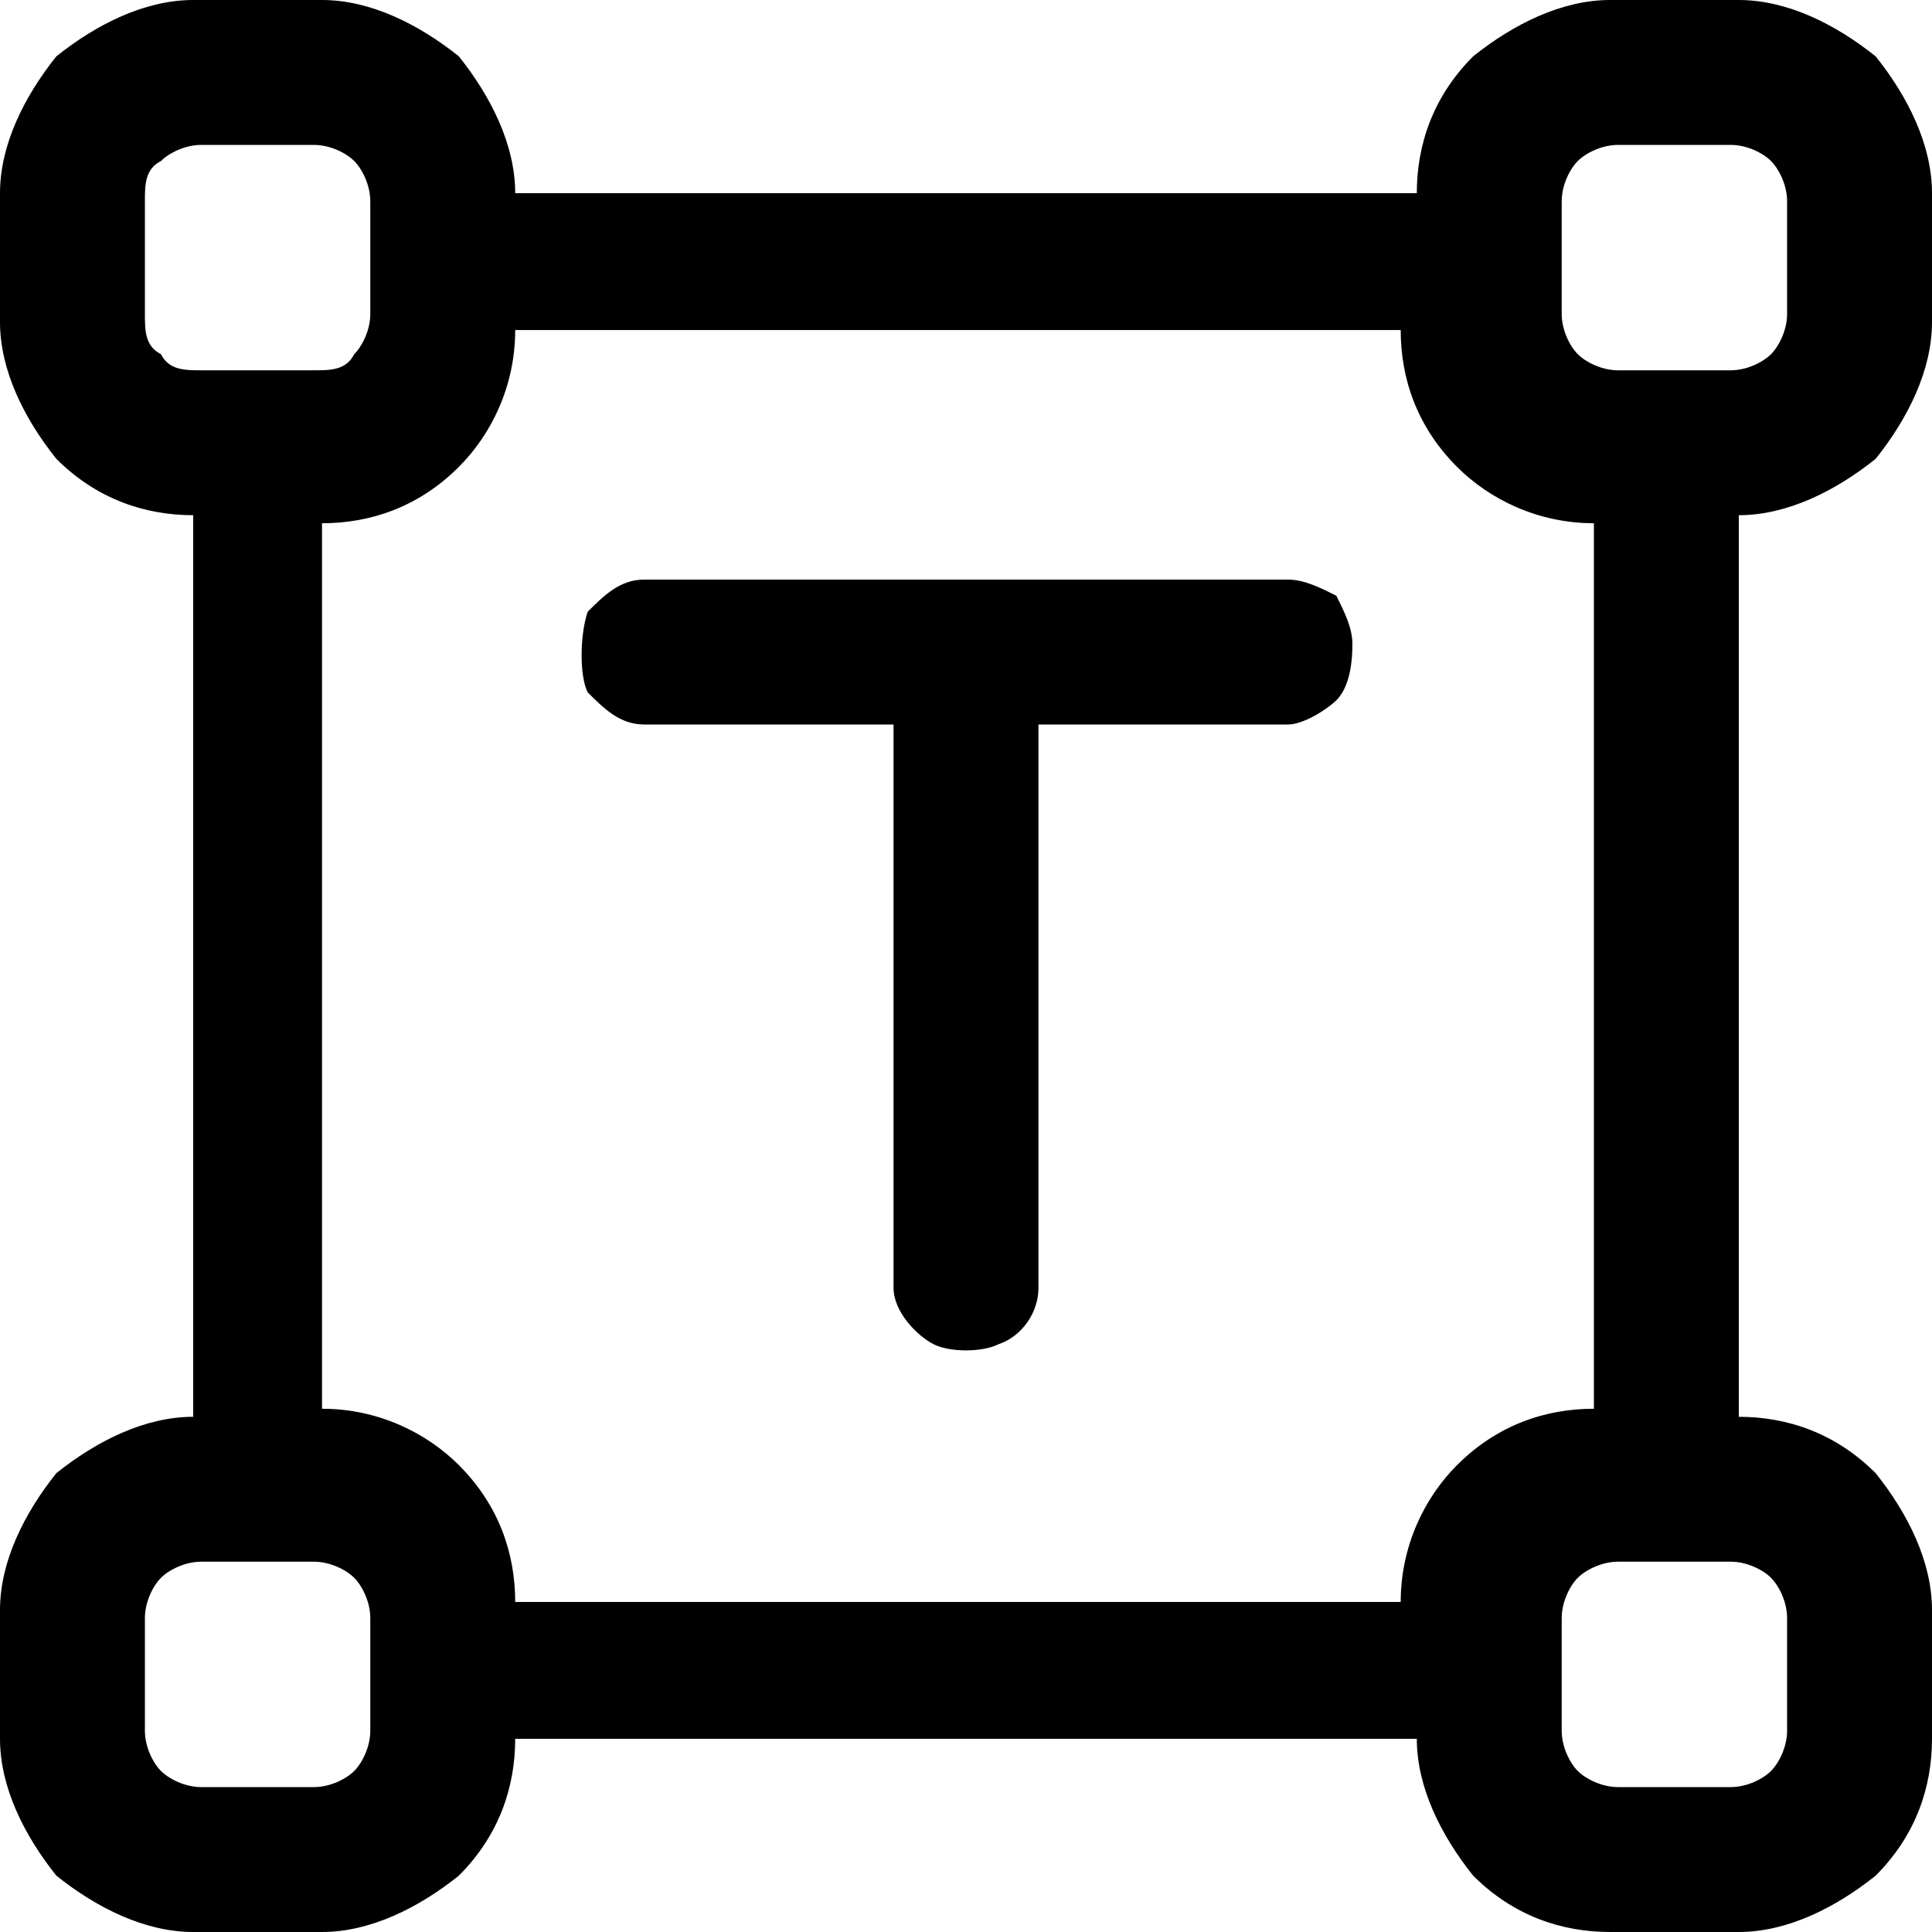
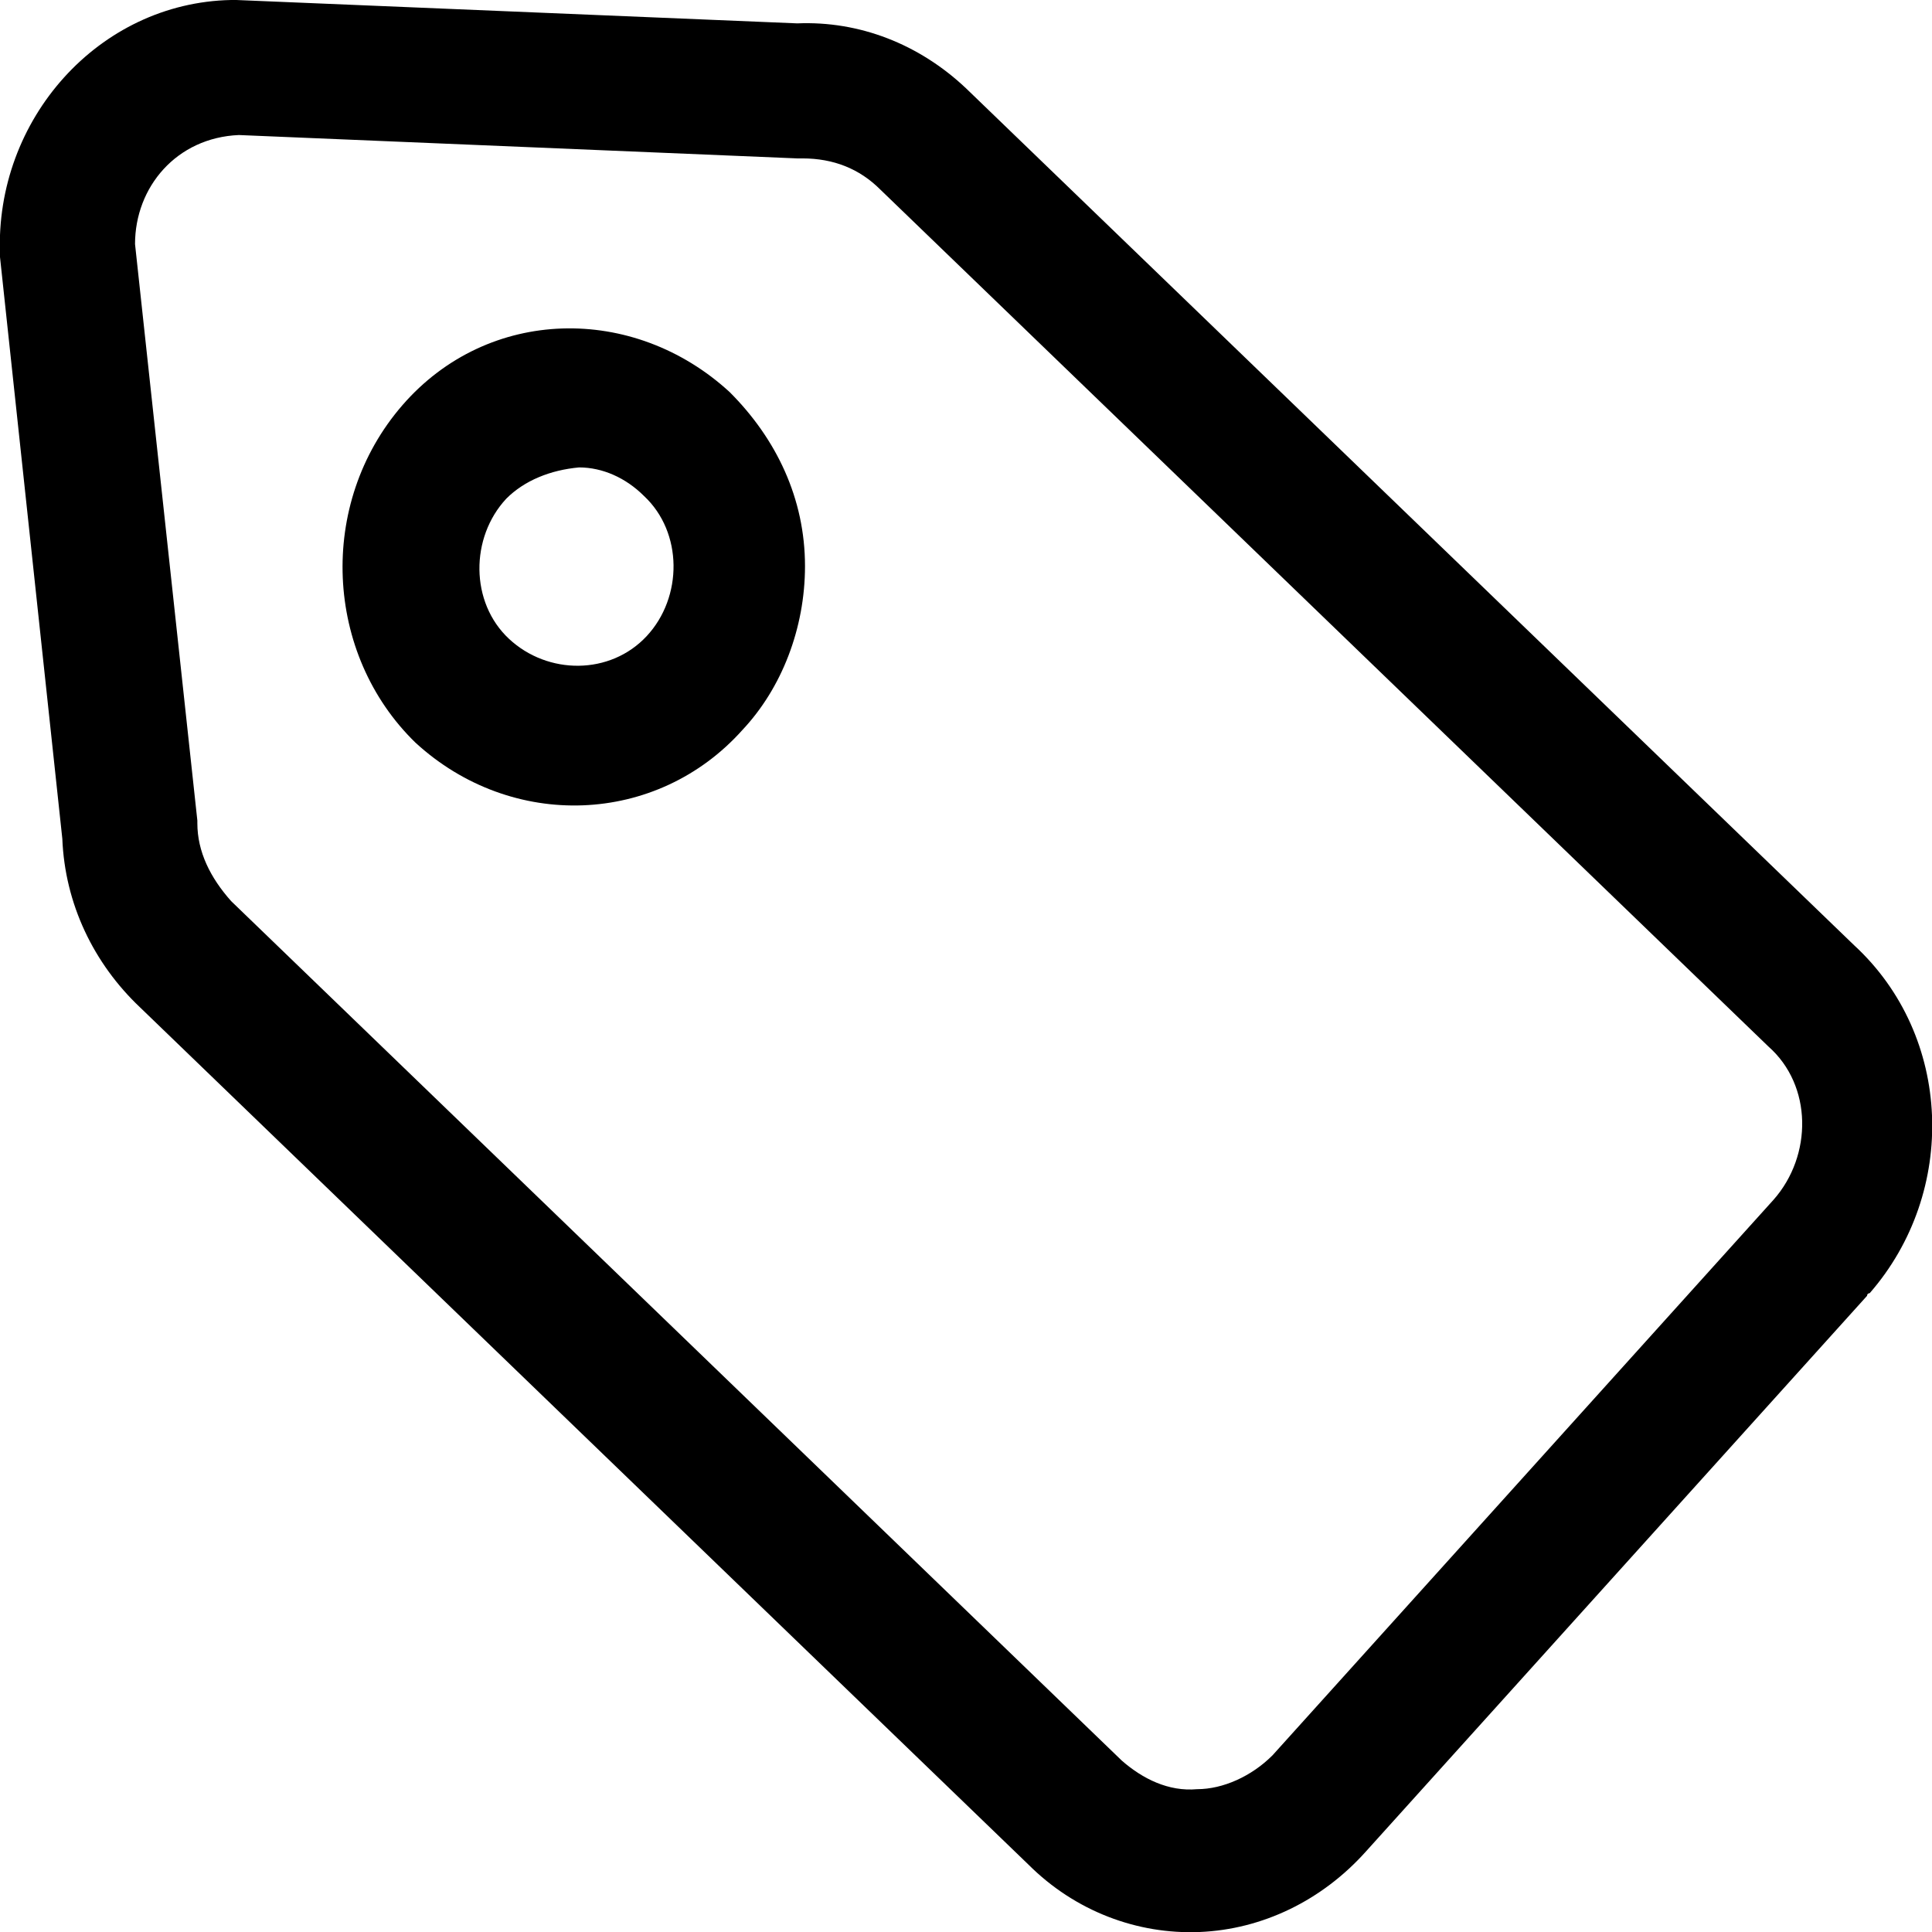
- <svg xmlns="http://www.w3.org/2000/svg" width="24px" height="24px" version="1.1" id="Layer_1" x="0px" y="0px" viewBox="0 0 24 24" style="enable-background:new 0 0 24 24;" xml:space="preserve" preserveAspectRatio="xMinYMid meet">
-   <path d="M24,4V2.4c0-0.6-0.3-1.2-0.7-1.7C22.8,0.3,22.2,0,21.6,0H20c-0.6,0-1.2,0.3-1.7,0.7c-0.5,0.5-0.7,1.1-0.7,1.7H6.4  c0-0.6-0.3-1.2-0.7-1.7C5.2,0.3,4.6,0,4,0H2.4C1.8,0,1.2,0.3,0.7,0.7C0.3,1.2,0,1.8,0,2.4V4c0,0.6,0.3,1.2,0.7,1.7  c0.5,0.5,1.1,0.7,1.7,0.7v11.2c-0.6,0-1.2,0.3-1.7,0.7C0.3,18.8,0,19.4,0,20v1.6c0,0.6,0.3,1.2,0.7,1.7C1.2,23.7,1.8,24,2.4,24H4  c0.6,0,1.2-0.3,1.7-0.7c0.5-0.5,0.7-1.1,0.7-1.7h11.2c0,0.6,0.3,1.2,0.7,1.7c0.5,0.5,1.1,0.7,1.7,0.7h1.6c0.6,0,1.2-0.3,1.7-0.7  c0.5-0.5,0.7-1.1,0.7-1.7V20c0-0.6-0.3-1.2-0.7-1.7c-0.5-0.5-1.1-0.7-1.7-0.7V6.4c0.6,0,1.2-0.3,1.7-0.7C23.7,5.2,24,4.6,24,4z   M19.4,2.5c0-0.2,0.1-0.4,0.2-0.5c0.1-0.1,0.3-0.2,0.5-0.2h1.4c0.2,0,0.4,0.1,0.5,0.2c0.1,0.1,0.2,0.3,0.2,0.5v1.4  c0,0.2-0.1,0.4-0.2,0.5c-0.1,0.1-0.3,0.2-0.5,0.2h-1.4c-0.2,0-0.4-0.1-0.5-0.2c-0.1-0.1-0.2-0.3-0.2-0.5V2.5z M1.8,3.9V2.5  C1.8,2.3,1.8,2.1,2,2c0.1-0.1,0.3-0.2,0.5-0.2h1.4c0.2,0,0.4,0.1,0.5,0.2c0.1,0.1,0.2,0.3,0.2,0.5v1.4c0,0.2-0.1,0.4-0.2,0.5  C4.3,4.6,4.1,4.6,3.9,4.6H2.5C2.3,4.6,2.1,4.6,2,4.4C1.8,4.3,1.8,4.1,1.8,3.9z M4.6,21.5c0,0.2-0.1,0.4-0.2,0.5s-0.3,0.2-0.5,0.2  H2.5c-0.2,0-0.4-0.1-0.5-0.2s-0.2-0.3-0.2-0.5v-1.4c0-0.2,0.1-0.4,0.2-0.5c0.1-0.1,0.3-0.2,0.5-0.2h1.4c0.2,0,0.4,0.1,0.5,0.2  s0.2,0.3,0.2,0.5V21.5z M22.2,20.1v1.4c0,0.2-0.1,0.4-0.2,0.5s-0.3,0.2-0.5,0.2h-1.4c-0.2,0-0.4-0.1-0.5-0.2s-0.2-0.3-0.2-0.5v-1.4  c0-0.2,0.1-0.4,0.2-0.5s0.3-0.2,0.5-0.2h1.4c0.2,0,0.4,0.1,0.5,0.2S22.2,19.9,22.2,20.1z M19.8,17.5c-0.6,0-1.2,0.2-1.7,0.7  c-0.4,0.4-0.7,1-0.7,1.7h-11c0-0.6-0.2-1.2-0.7-1.7c-0.4-0.4-1-0.7-1.7-0.7v-11c0.6,0,1.2-0.2,1.7-0.7c0.4-0.4,0.7-1,0.7-1.7h11  c0,0.6,0.2,1.2,0.7,1.7c0.4,0.4,1,0.7,1.7,0.7V17.5z M16.8,8c0,0.4-0.1,0.6-0.2,0.7S16.2,9,16,9h-3.1v7c0,0.3-0.2,0.6-0.5,0.7  c-0.2,0.1-0.6,0.1-0.8,0c-0.2-0.1-0.5-0.4-0.5-0.7V9H8C7.7,9,7.5,8.8,7.3,8.6c-0.1-0.2-0.1-0.7,0-1C7.5,7.4,7.7,7.2,8,7.2h8  c0.2,0,0.4,0.1,0.6,0.2C16.7,7.6,16.8,7.8,16.8,8z" />
+ <svg xmlns="http://www.w3.org/2000/svg" width="24px" height="24px" version="1.1" id="Layer_1" x="0px" y="0px" viewBox="0 0 74.4 74.4" style="enable-background:new 0 0 74.4 74.4;" xml:space="preserve" preserveAspectRatio="xMinYMid meet">
+   <g id="label-2-6_1_">
+     <path id="Subtraction_10-6_1_" d="M71.9,49.9L52.6,71.3c-1.7,1.9-4,3-6.4,3.1s-4.8-0.8-6.6-2.6l-34.2-33c-1.8-1.7-2.9-4-3-6.5   L0,9.9V9.8C-0.2,4.6,3.8,0.1,8.9,0l0,0h0.2l21.6,0.9c2.4-0.1,4.7,0.8,6.5,2.5l34.2,33c3.8,3.5,4,9.5,0.6,13.4   C72,49.8,71.9,49.8,71.9,49.9L71.9,49.9z M5.2,9.4l2.4,22.2v0.1c0,1.1,0.5,2.1,1.3,3l34.3,33.1c0.8,0.7,1.8,1.2,2.9,1.1   c1,0,2.1-0.5,2.9-1.3l19.3-21.4c1.5-1.7,1.5-4.4-0.2-5.9l0,0l-34.2-33c-0.8-0.8-1.8-1.2-3-1.2h-0.2L9.2,5.2   C6.8,5.3,5.2,7.2,5.2,9.4L5.2,9.4z M28.6,28.1c-3.3,3.7-8.9,3.9-12.6,0.5c-3.5-3.4-3.8-9.2-0.5-13s8.9-3.9,12.6-0.5   c1.8,1.8,2.9,4.1,2.9,6.7C31,24.2,30.1,26.5,28.6,28.1z M19.5,19.2c-1.4,1.5-1.4,4,0.1,5.4s3.9,1.4,5.3-0.1s1.4-4-0.1-5.4   c-0.7-0.7-1.6-1.1-2.5-1.1C21.2,18.1,20.2,18.5,19.5,19.2z" />
+   </g>
</svg>
